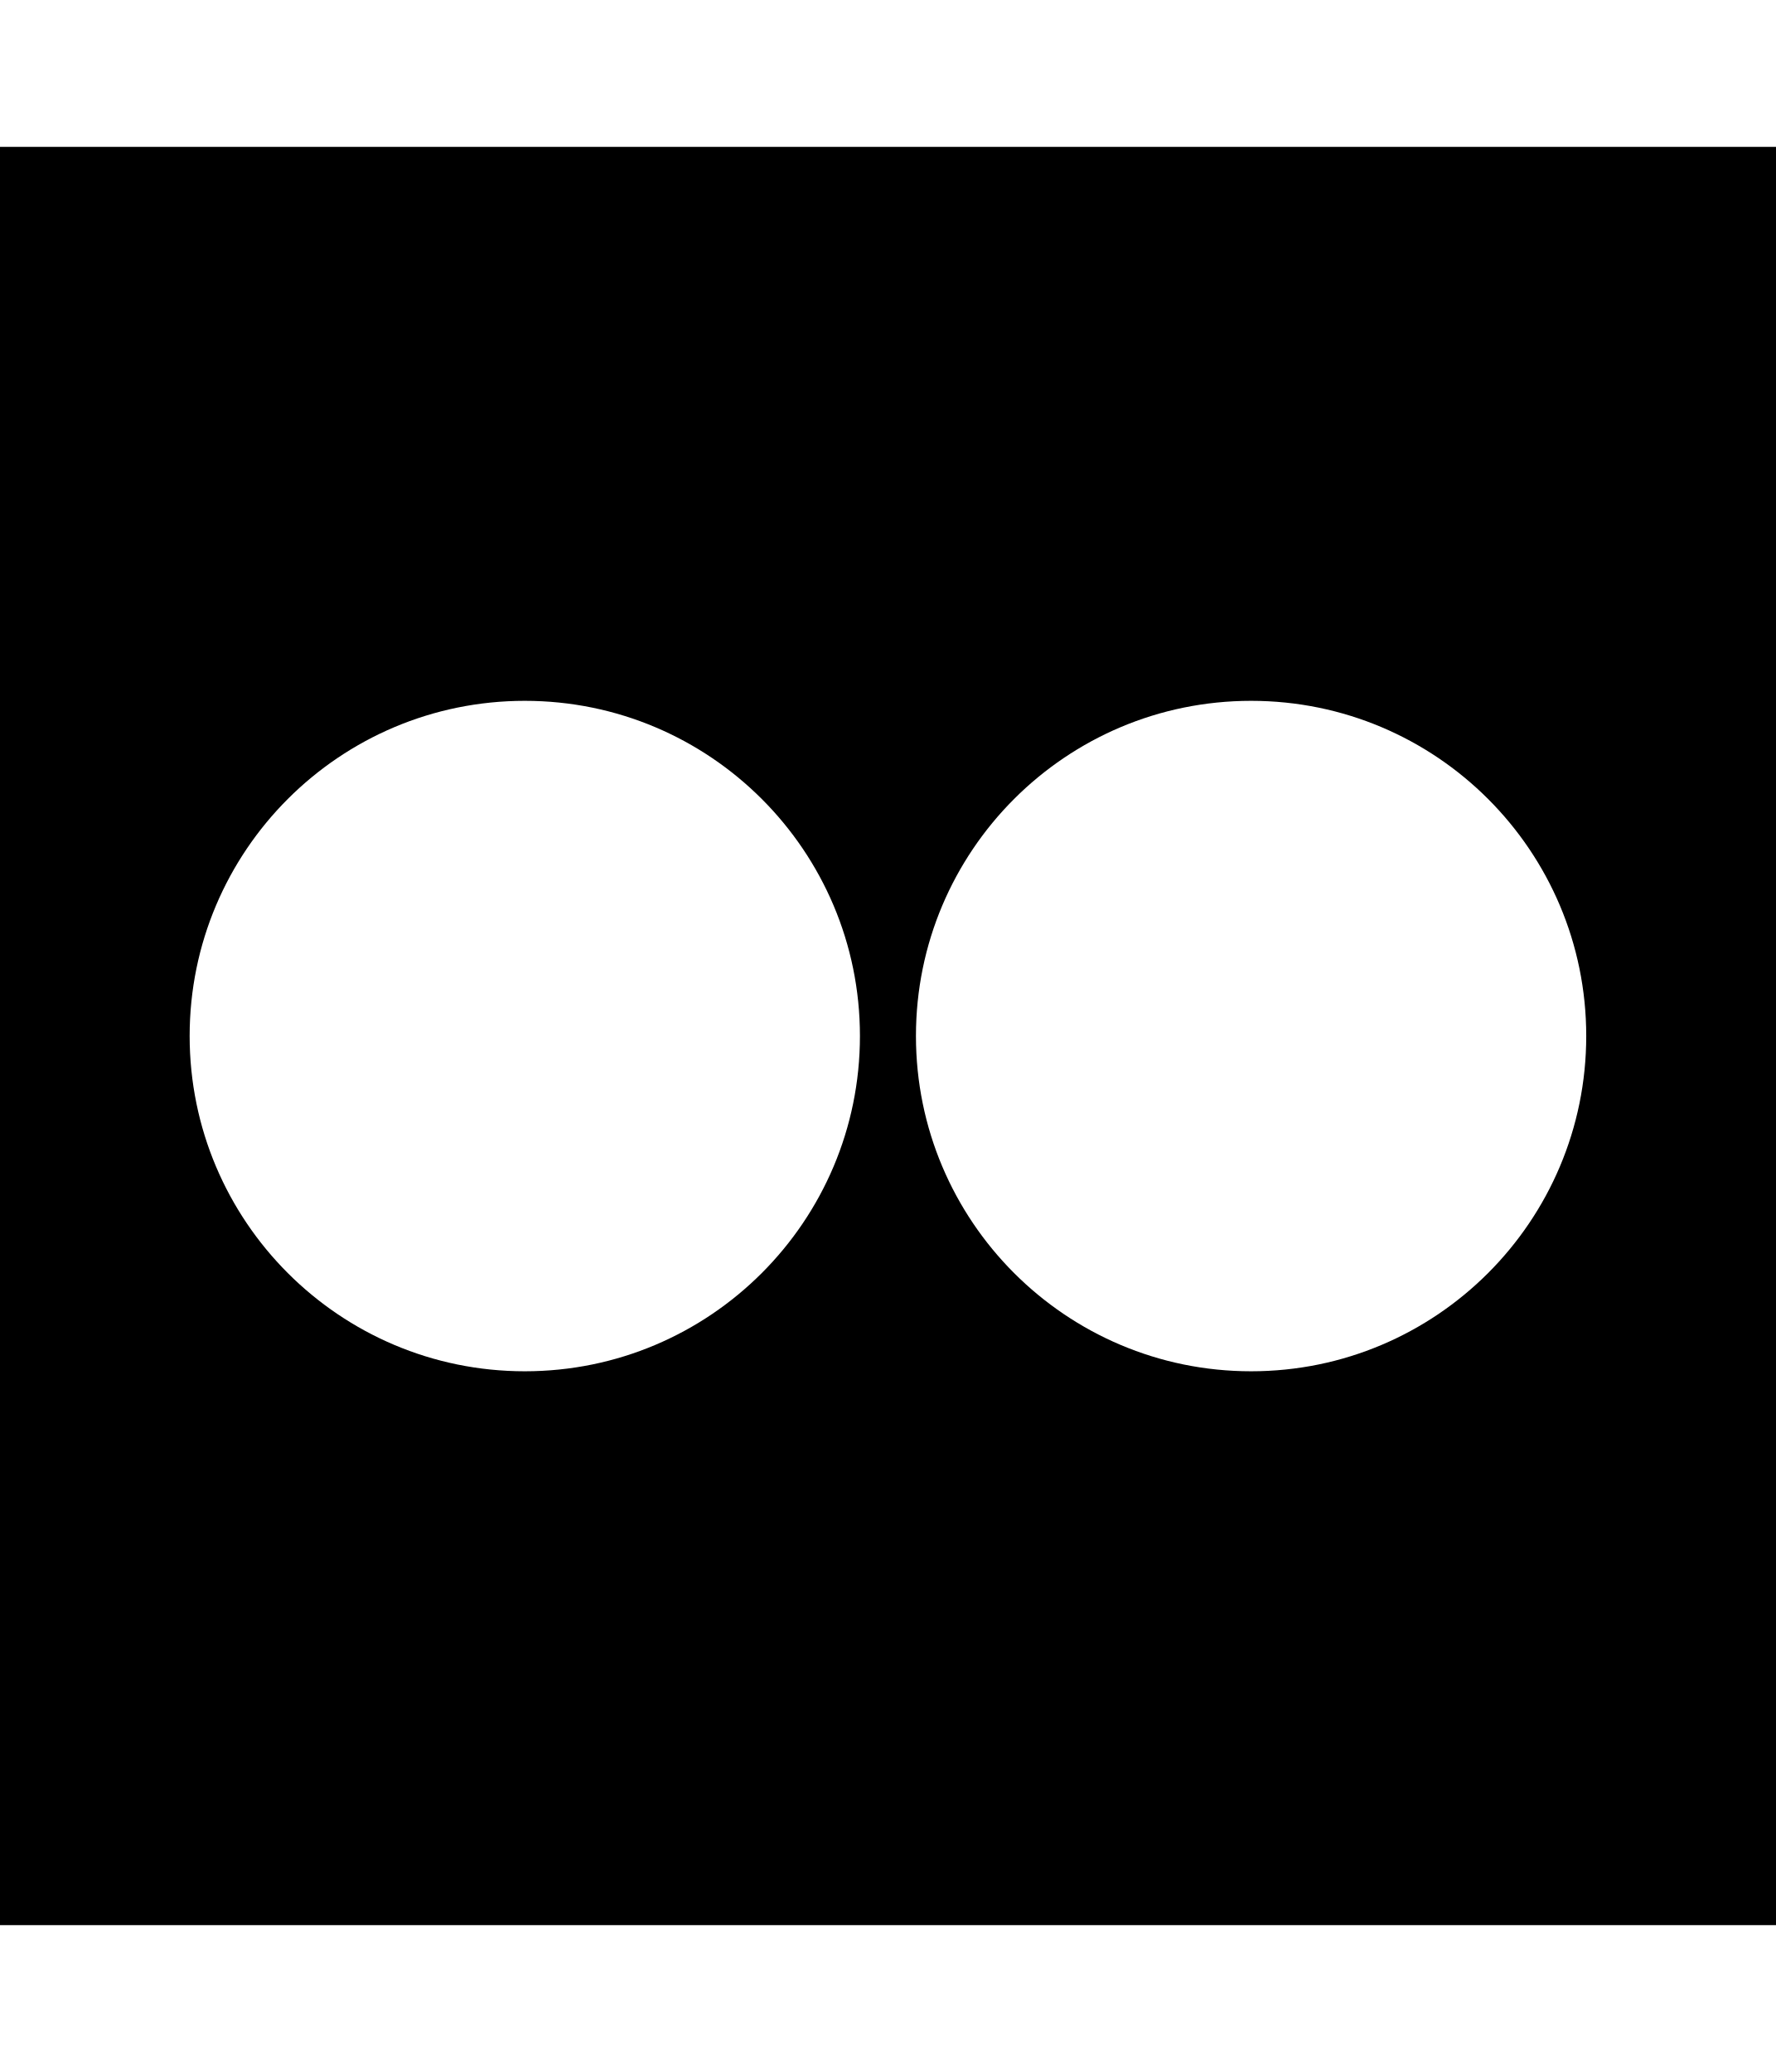
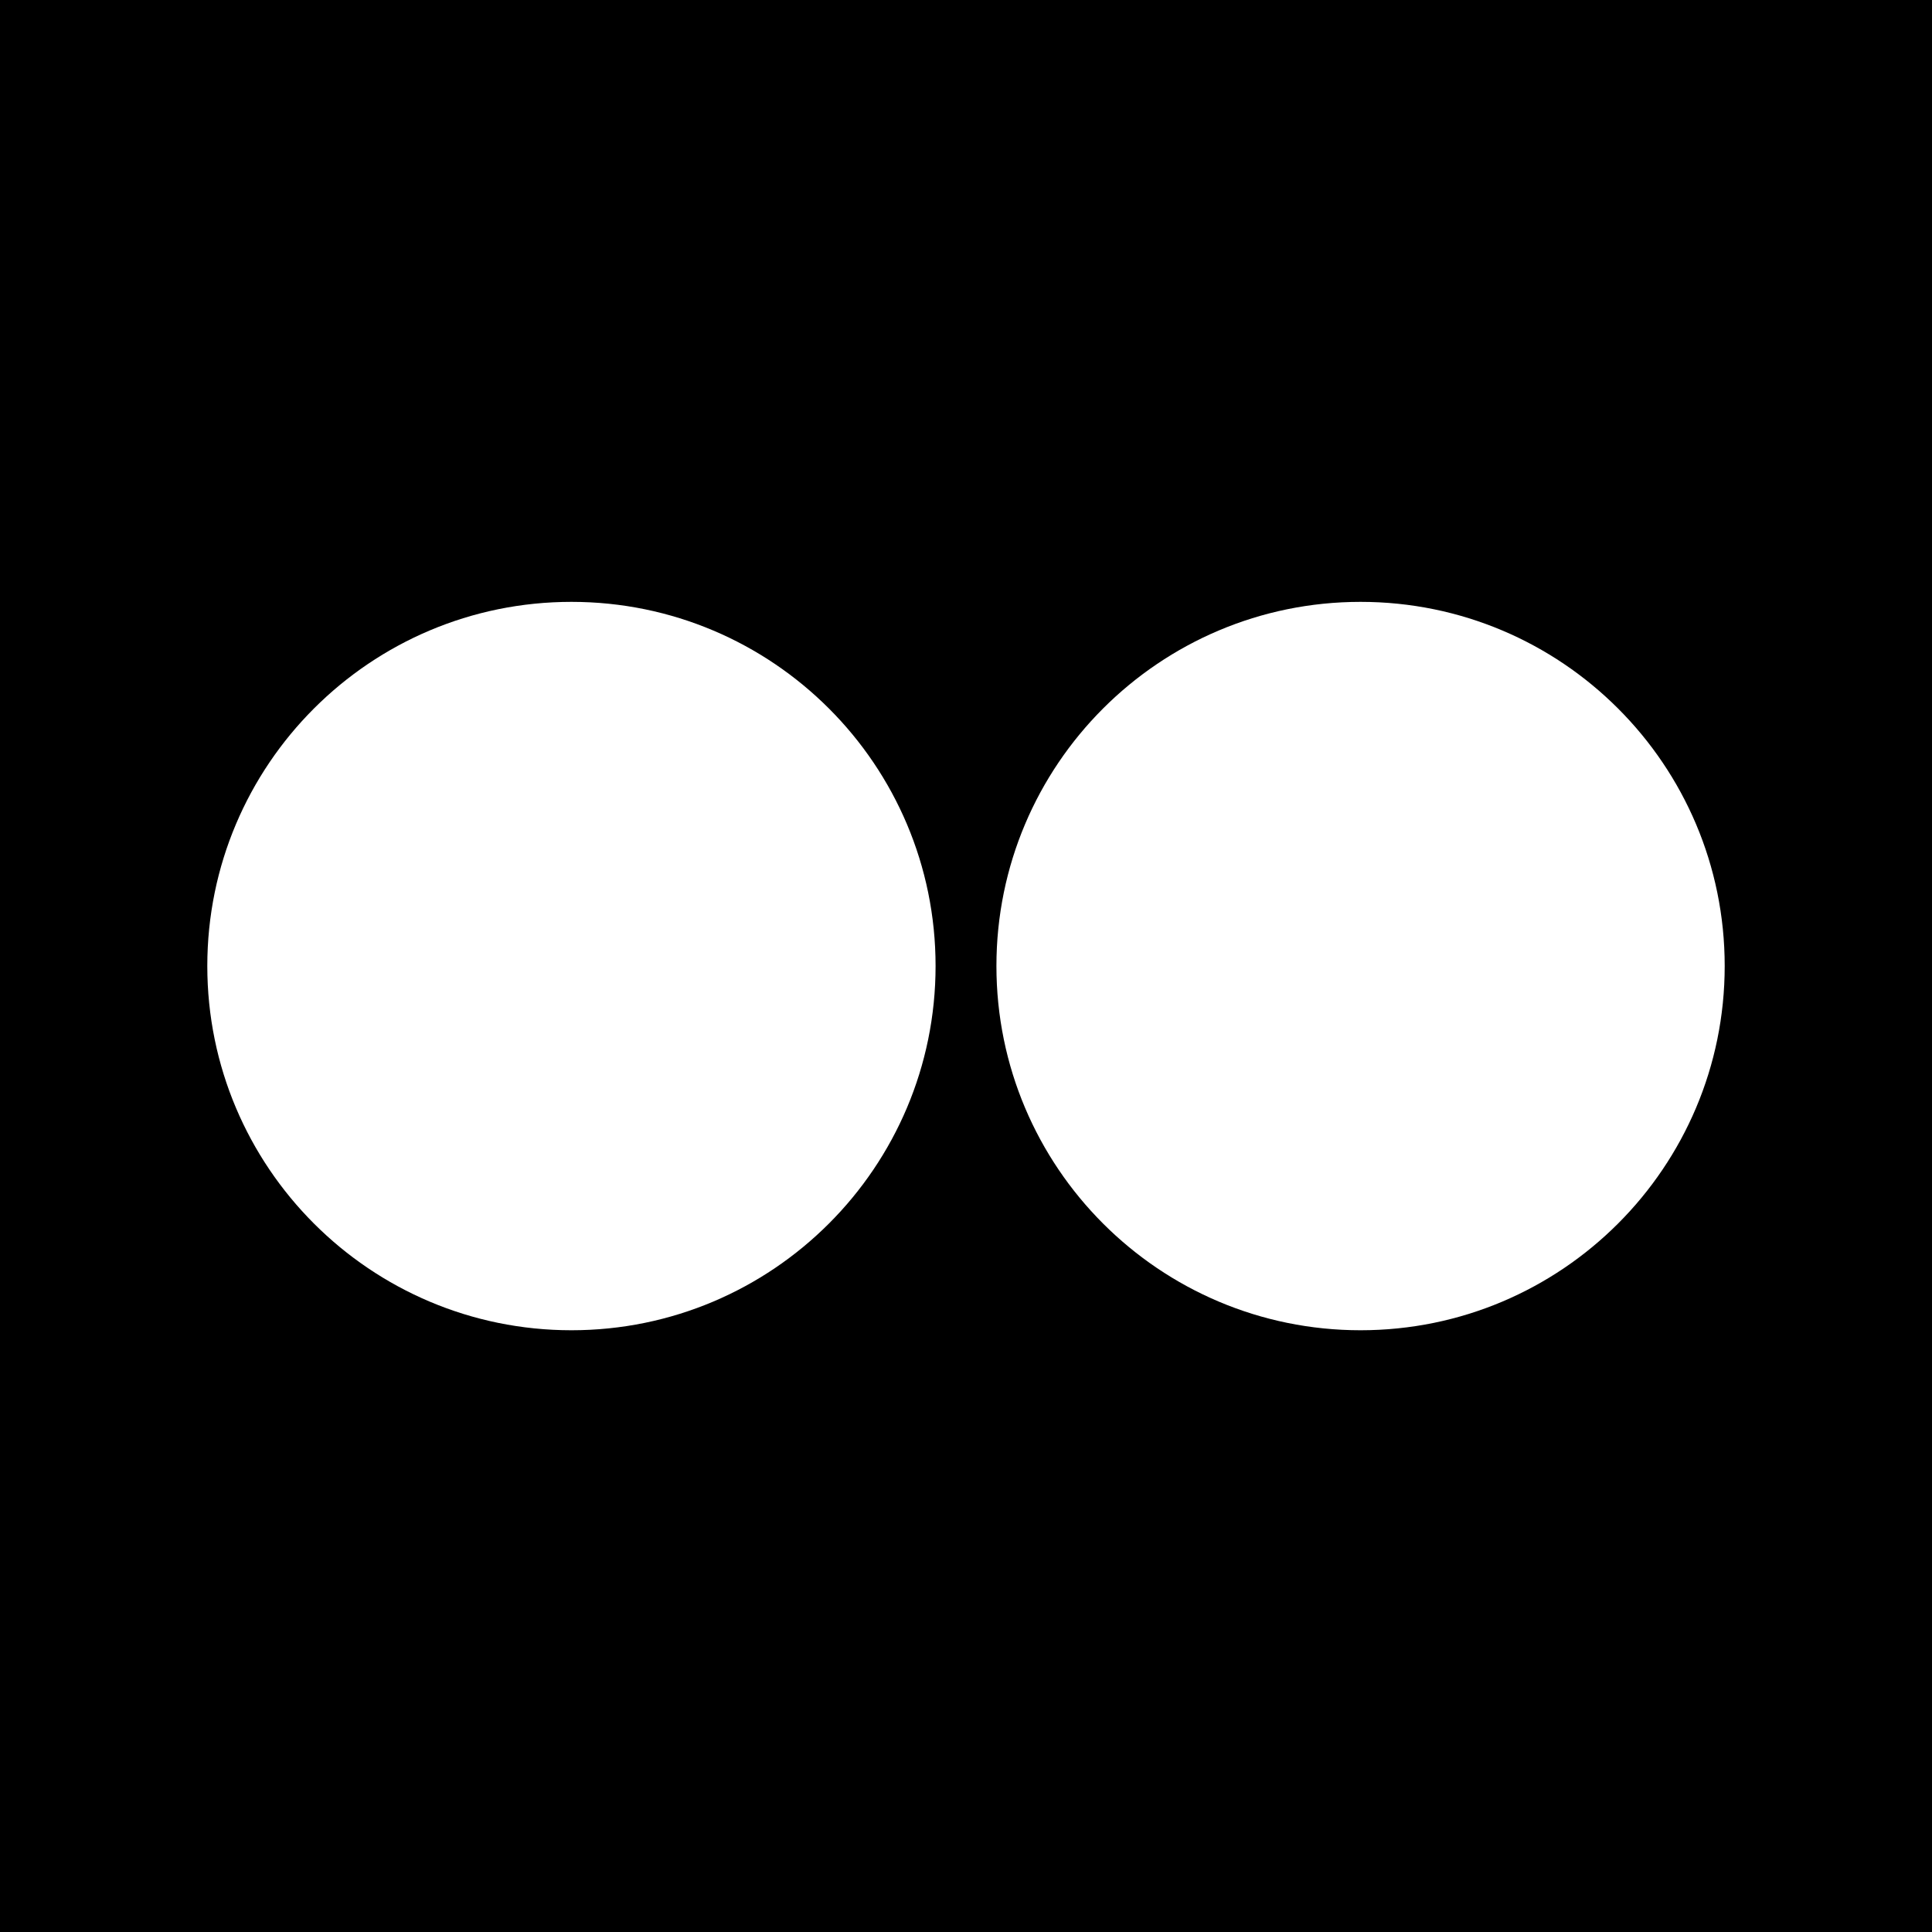
- <svg xmlns="http://www.w3.org/2000/svg" id="svg2" style="margin-top:9px;margin-left:10px;" version="1.1" data-tags="remove-circle, cancel, close, remove, delete" height="896" width="768" data-du="" viewBox="0 0 768 896">
+ <svg xmlns="http://www.w3.org/2000/svg" id="svg2" version="1.1" data-tags="remove-circle, cancel, close, remove, delete" height="1200" width="1200" data-du="" viewBox="0 0 1200 1200">
  <defs id="defs32" />
-   <path id="path8370" d="m -0.5,63.5 0,769 769,0 0,-769 -769,0 z m 227.452,239.562 c 80.059,0 144.938,64.879 144.938,144.938 0,80.059 -64.879,144.985 -144.938,144.985 -80.059,0 -144.938,-64.926 -144.938,-144.985 0,-80.059 64.879,-144.938 144.938,-144.938 z m 314.096,0 c 80.059,0 144.938,64.879 144.938,144.938 0,80.059 -64.879,144.985 -144.938,144.985 -80.059,0 -144.938,-64.926 -144.938,-144.985 0,-80.059 64.879,-144.938 144.938,-144.938 z" />
+   <path id="path8370" d="m 0,0 0,1200 1200,0 L 1200,0 0,0 z m 354.932,373.828 c 124.93,0 226.172,101.242 226.172,226.172 0,124.93 -101.242,226.245 -226.172,226.245 -124.93,0 -226.172,-101.315 -226.172,-226.245 0,-124.93 101.242,-226.172 226.172,-226.172 z m 490.137,0 c 124.93,0 226.172,101.242 226.172,226.172 0,124.93 -101.242,226.245 -226.172,226.245 -124.93,0 -226.172,-101.315 -226.172,-226.245 0,-124.93 101.242,-226.172 226.172,-226.172 z" />
</svg>
